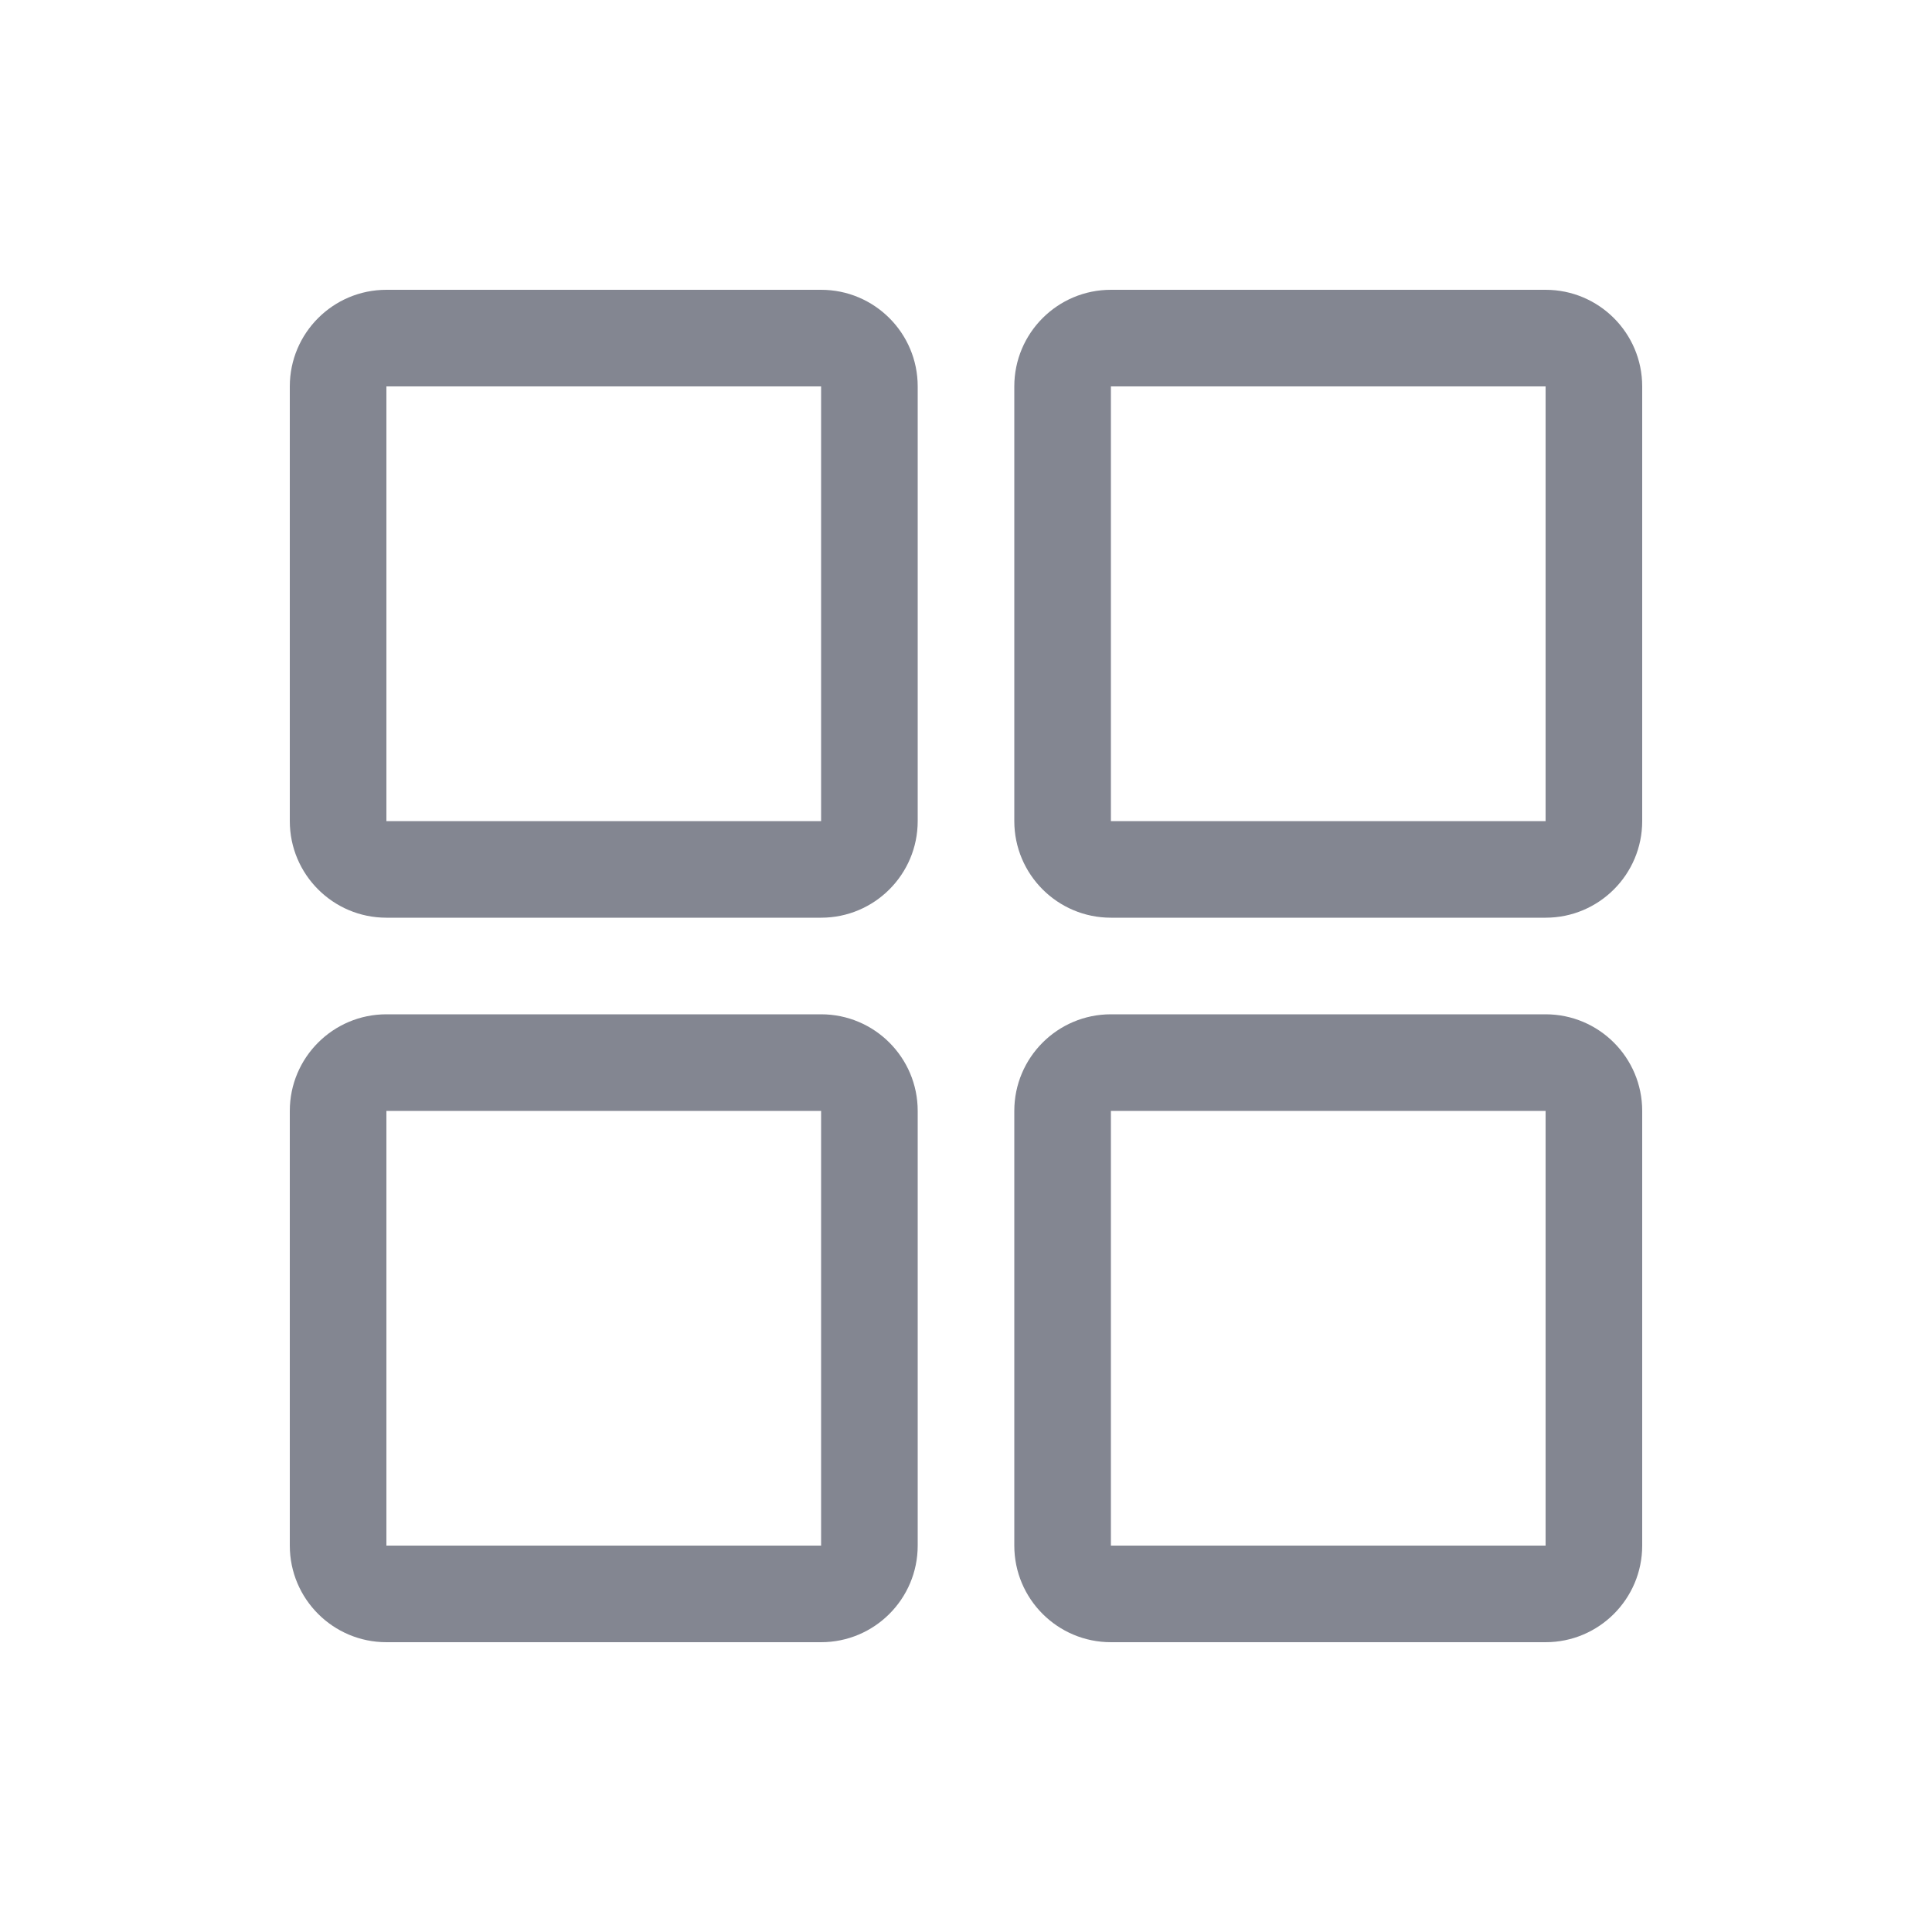
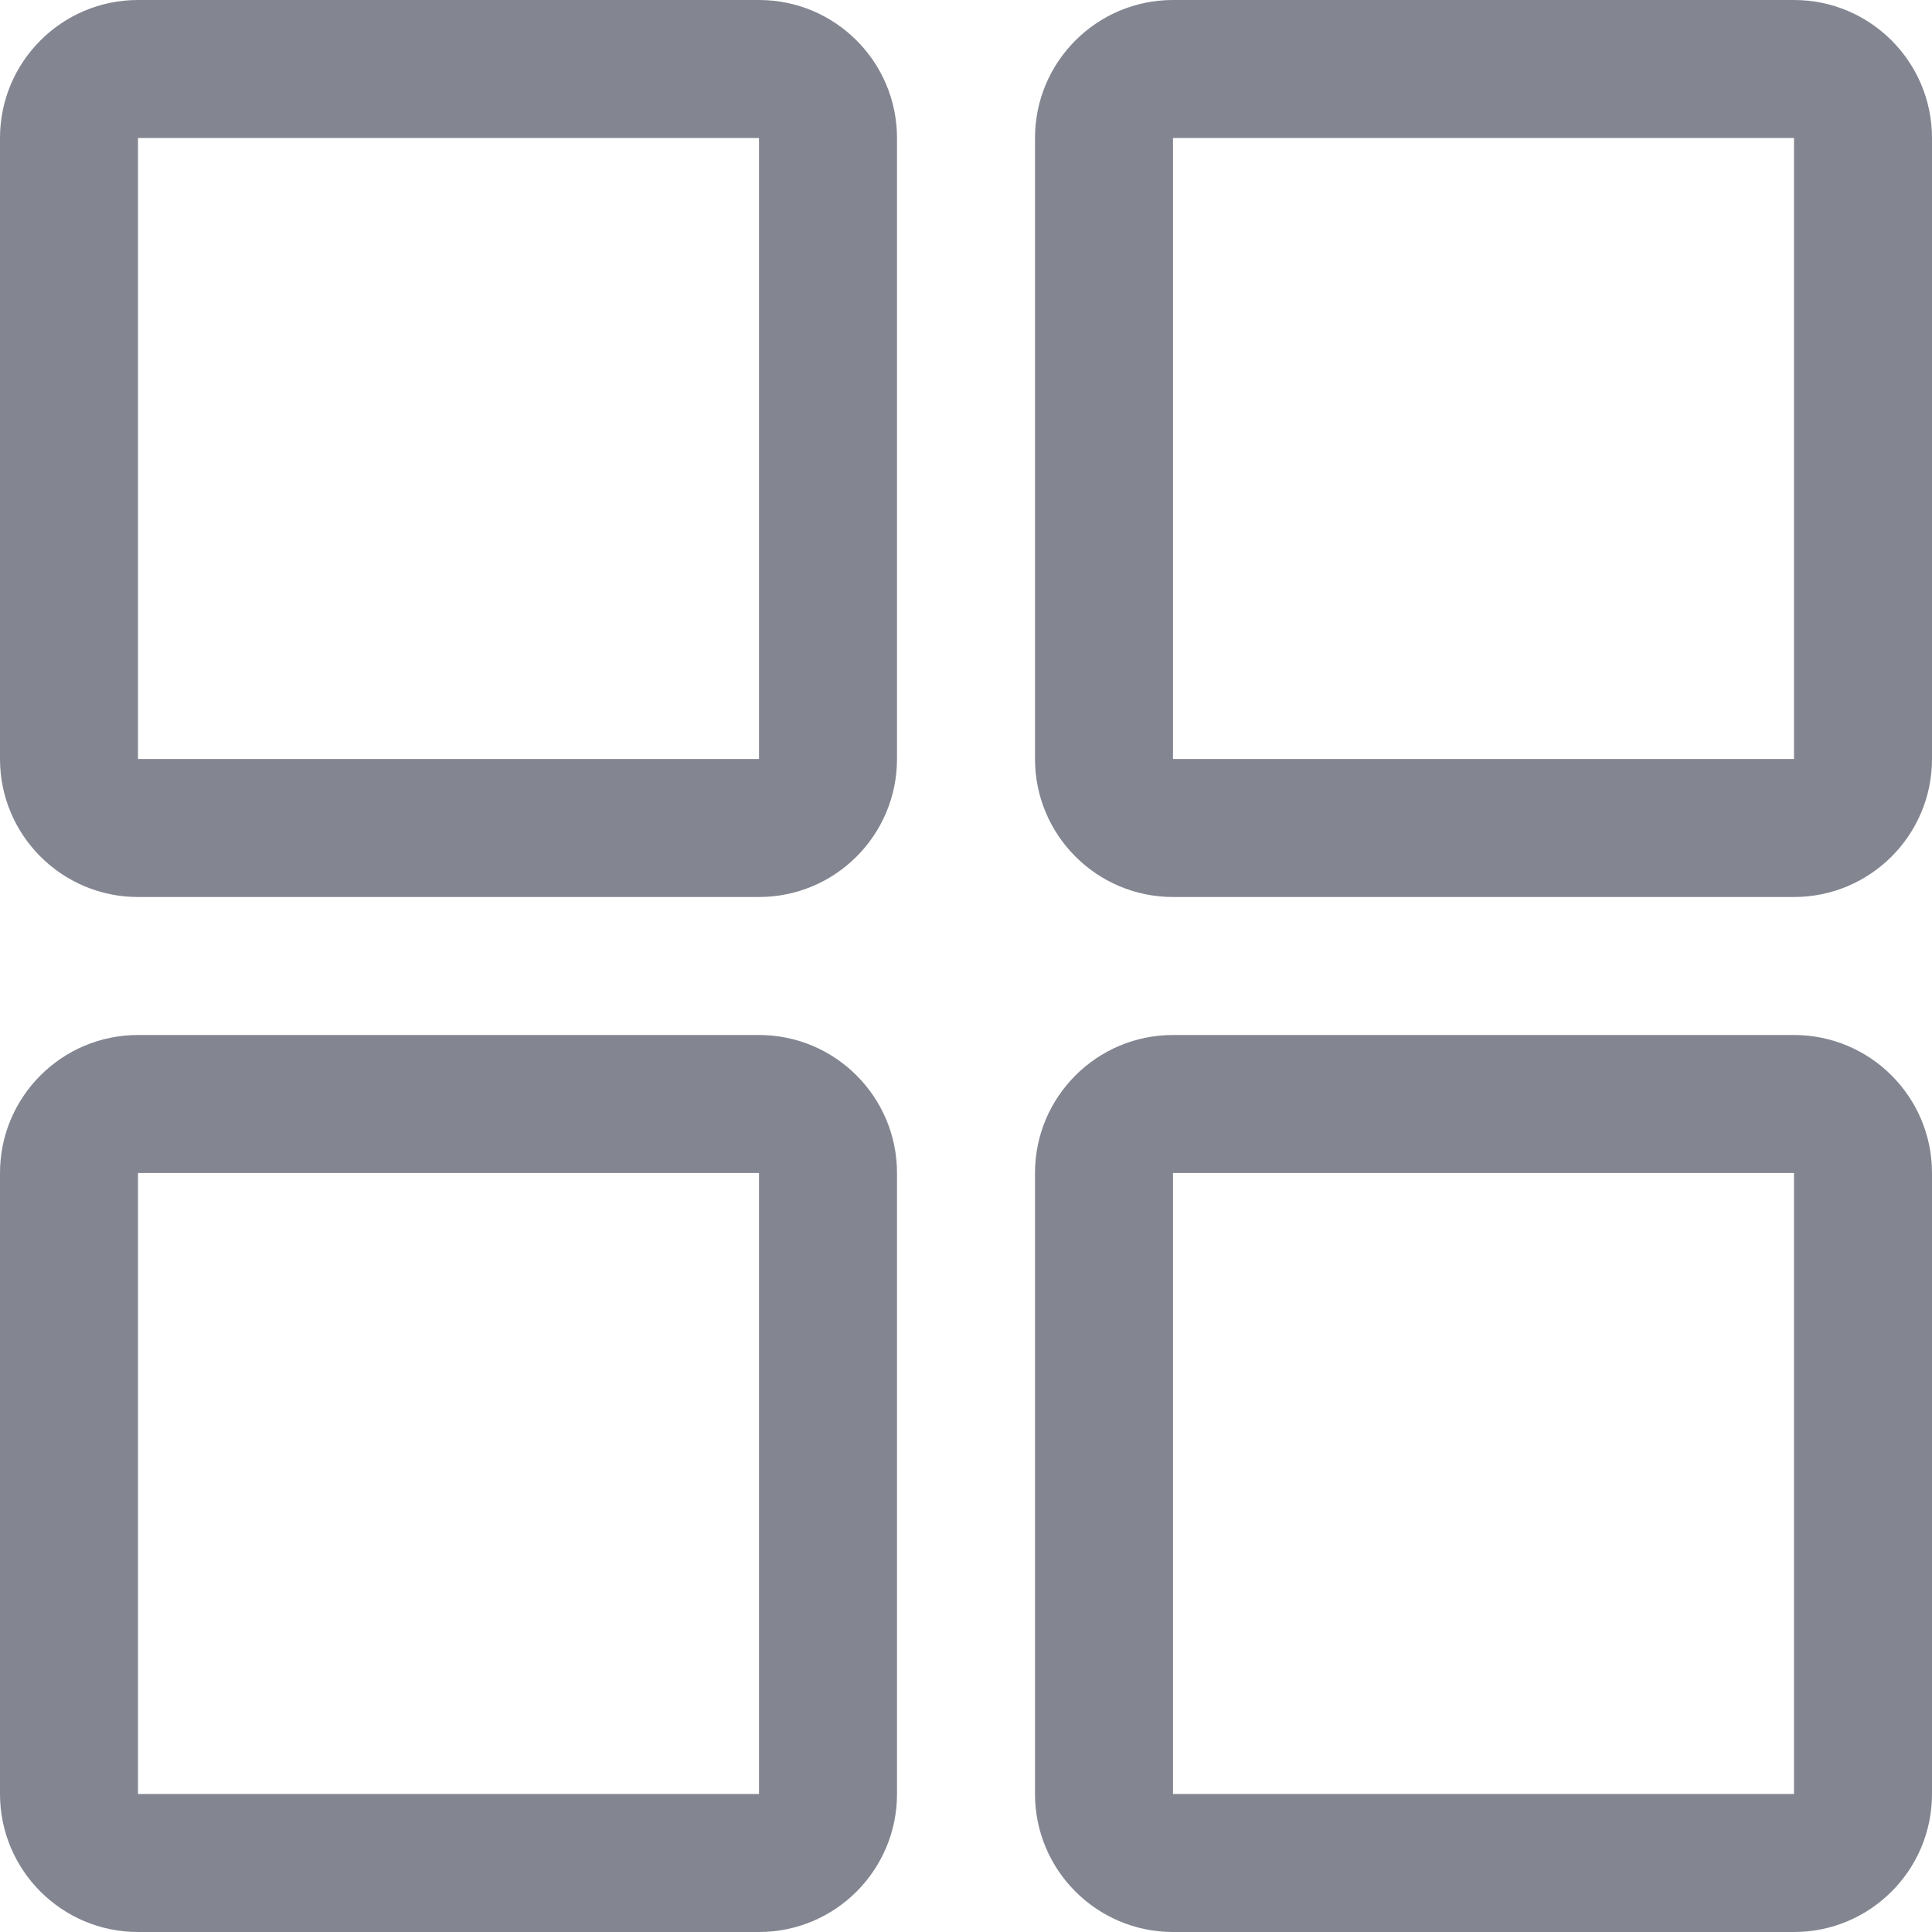
- <svg xmlns="http://www.w3.org/2000/svg" width="20" height="20" viewBox="0 0 20 20" fill="none">
-   <path fill-rule="evenodd" clip-rule="evenodd" d="M8.5 8.5V4H4V8.5H8.5ZM4 3H8.5C9.052 3 9.5 3.448 9.5 4V8.5C9.5 9.052 9.052 9.5 8.5 9.5H4C3.448 9.5 3 9.052 3 8.5V4C3 3.448 3.448 3 4 3ZM8.5 16V11.5H4V16H8.5ZM4 10.5H8.5C9.052 10.5 9.5 10.948 9.5 11.5V16C9.5 16.552 9.052 17 8.5 17H4C3.448 17 3 16.552 3 16V11.5C3 10.948 3.448 10.5 4 10.5ZM16 4V8.5H11.5V4H16ZM16 3H11.5C10.948 3 10.5 3.448 10.5 4V8.5C10.5 9.052 10.948 9.5 11.5 9.5H16C16.552 9.5 17 9.052 17 8.5V4C17 3.448 16.552 3 16 3ZM16 16V11.5H11.5V16H16ZM11.5 10.5H16C16.552 10.5 17 10.948 17 11.5V16C17 16.552 16.552 17 16 17H11.5C10.948 17 10.5 16.552 10.5 16V11.5C10.5 10.948 10.948 10.5 11.5 10.5Z" fill="#838691" />
+ <svg xmlns="http://www.w3.org/2000/svg" width="14" height="14" viewBox="0 0 14 14" fill="none">
+   <path fill-rule="evenodd" clip-rule="evenodd" d="M5.5 5.5V1H1V5.5H5.5ZM1 0H5.5C6.052 0 6.5 0.448 6.5 1V5.5C6.5 6.052 6.052 6.5 5.5 6.5H1C0.448 6.5 0 6.052 0 5.5V1C0 0.448 0.448 0 1 0ZM5.5 13V8.5H1V13H5.5ZM1 7.5H5.5C6.052 7.5 6.5 7.948 6.5 8.5V13C6.5 13.552 6.052 14 5.5 14H1C0.448 14 0 13.552 0 13V8.5C0 7.948 0.448 7.5 1 7.5ZM13 1V5.5H8.5V1H13ZM13 0H8.5C7.948 0 7.5 0.448 7.5 1V5.5C7.5 6.052 7.948 6.5 8.5 6.5H13C13.552 6.5 14 6.052 14 5.5V1C14 0.448 13.552 0 13 0ZM13 13V8.5H8.5V13H13ZM8.5 7.5H13C13.552 7.5 14 7.948 14 8.5V13C14 13.552 13.552 14 13 14H8.5C7.948 14 7.5 13.552 7.5 13V8.5C7.5 7.948 7.948 7.5 8.5 7.5Z" fill="#838691" />
</svg>
